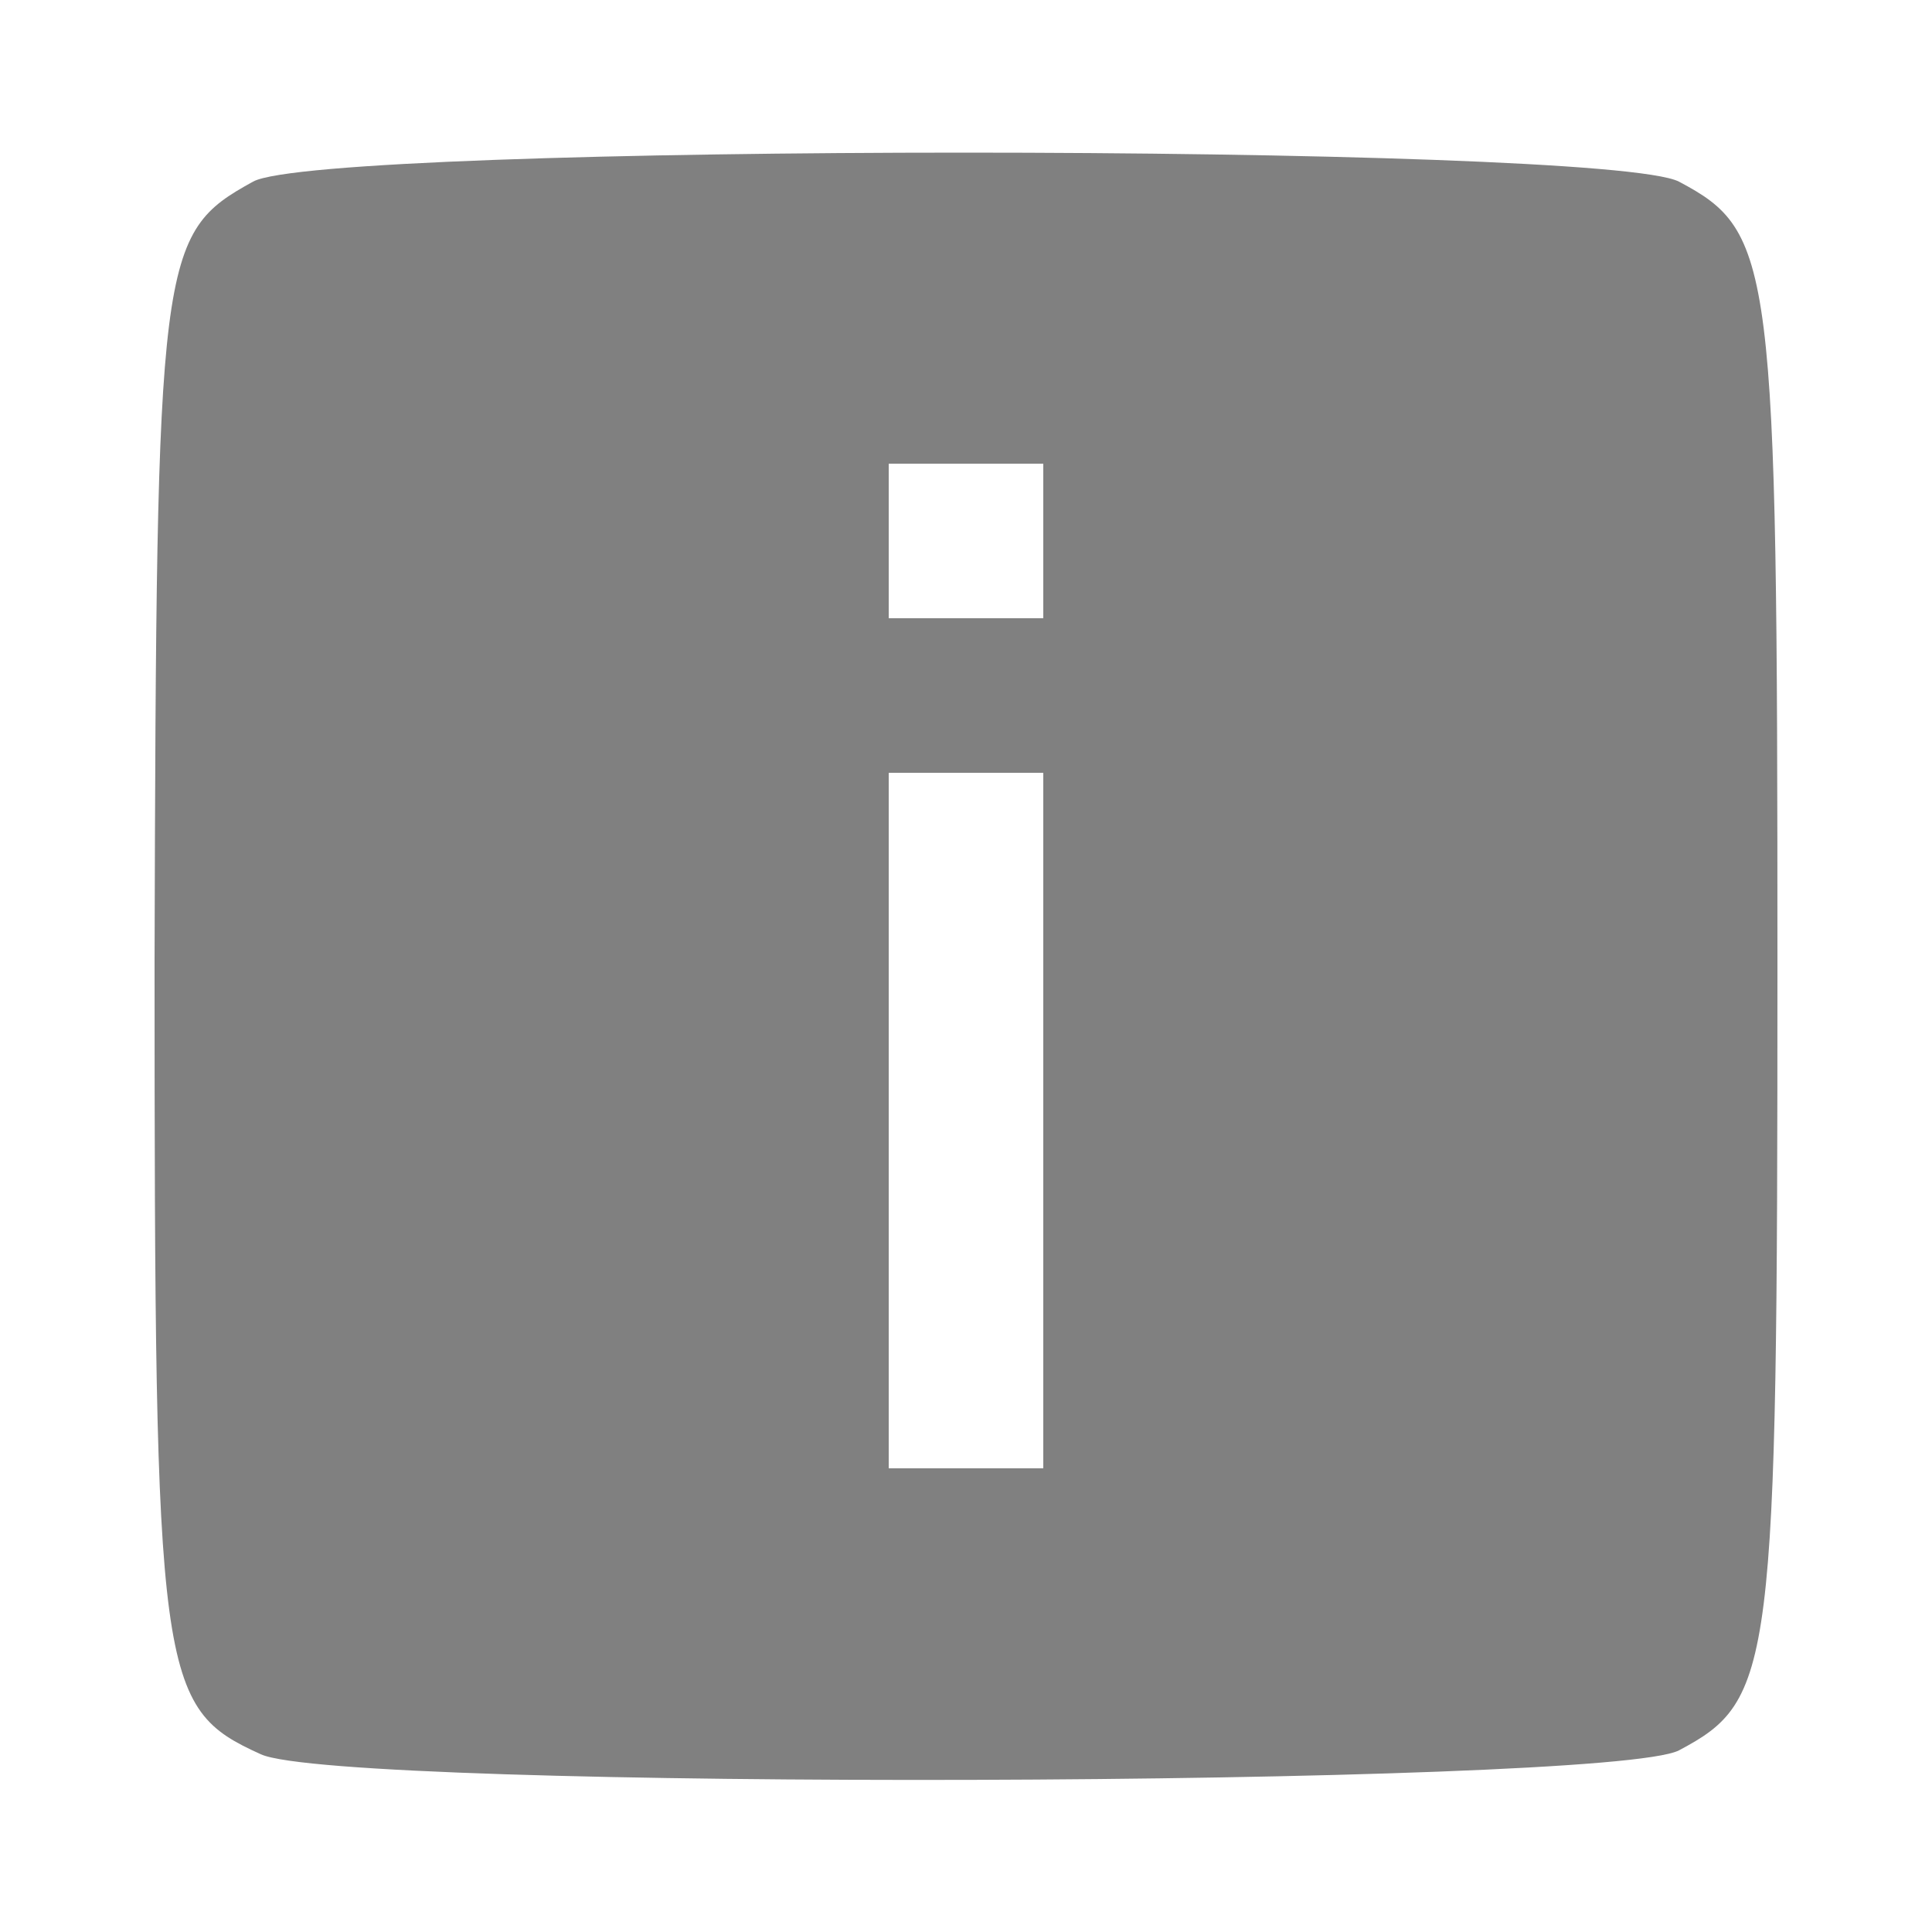
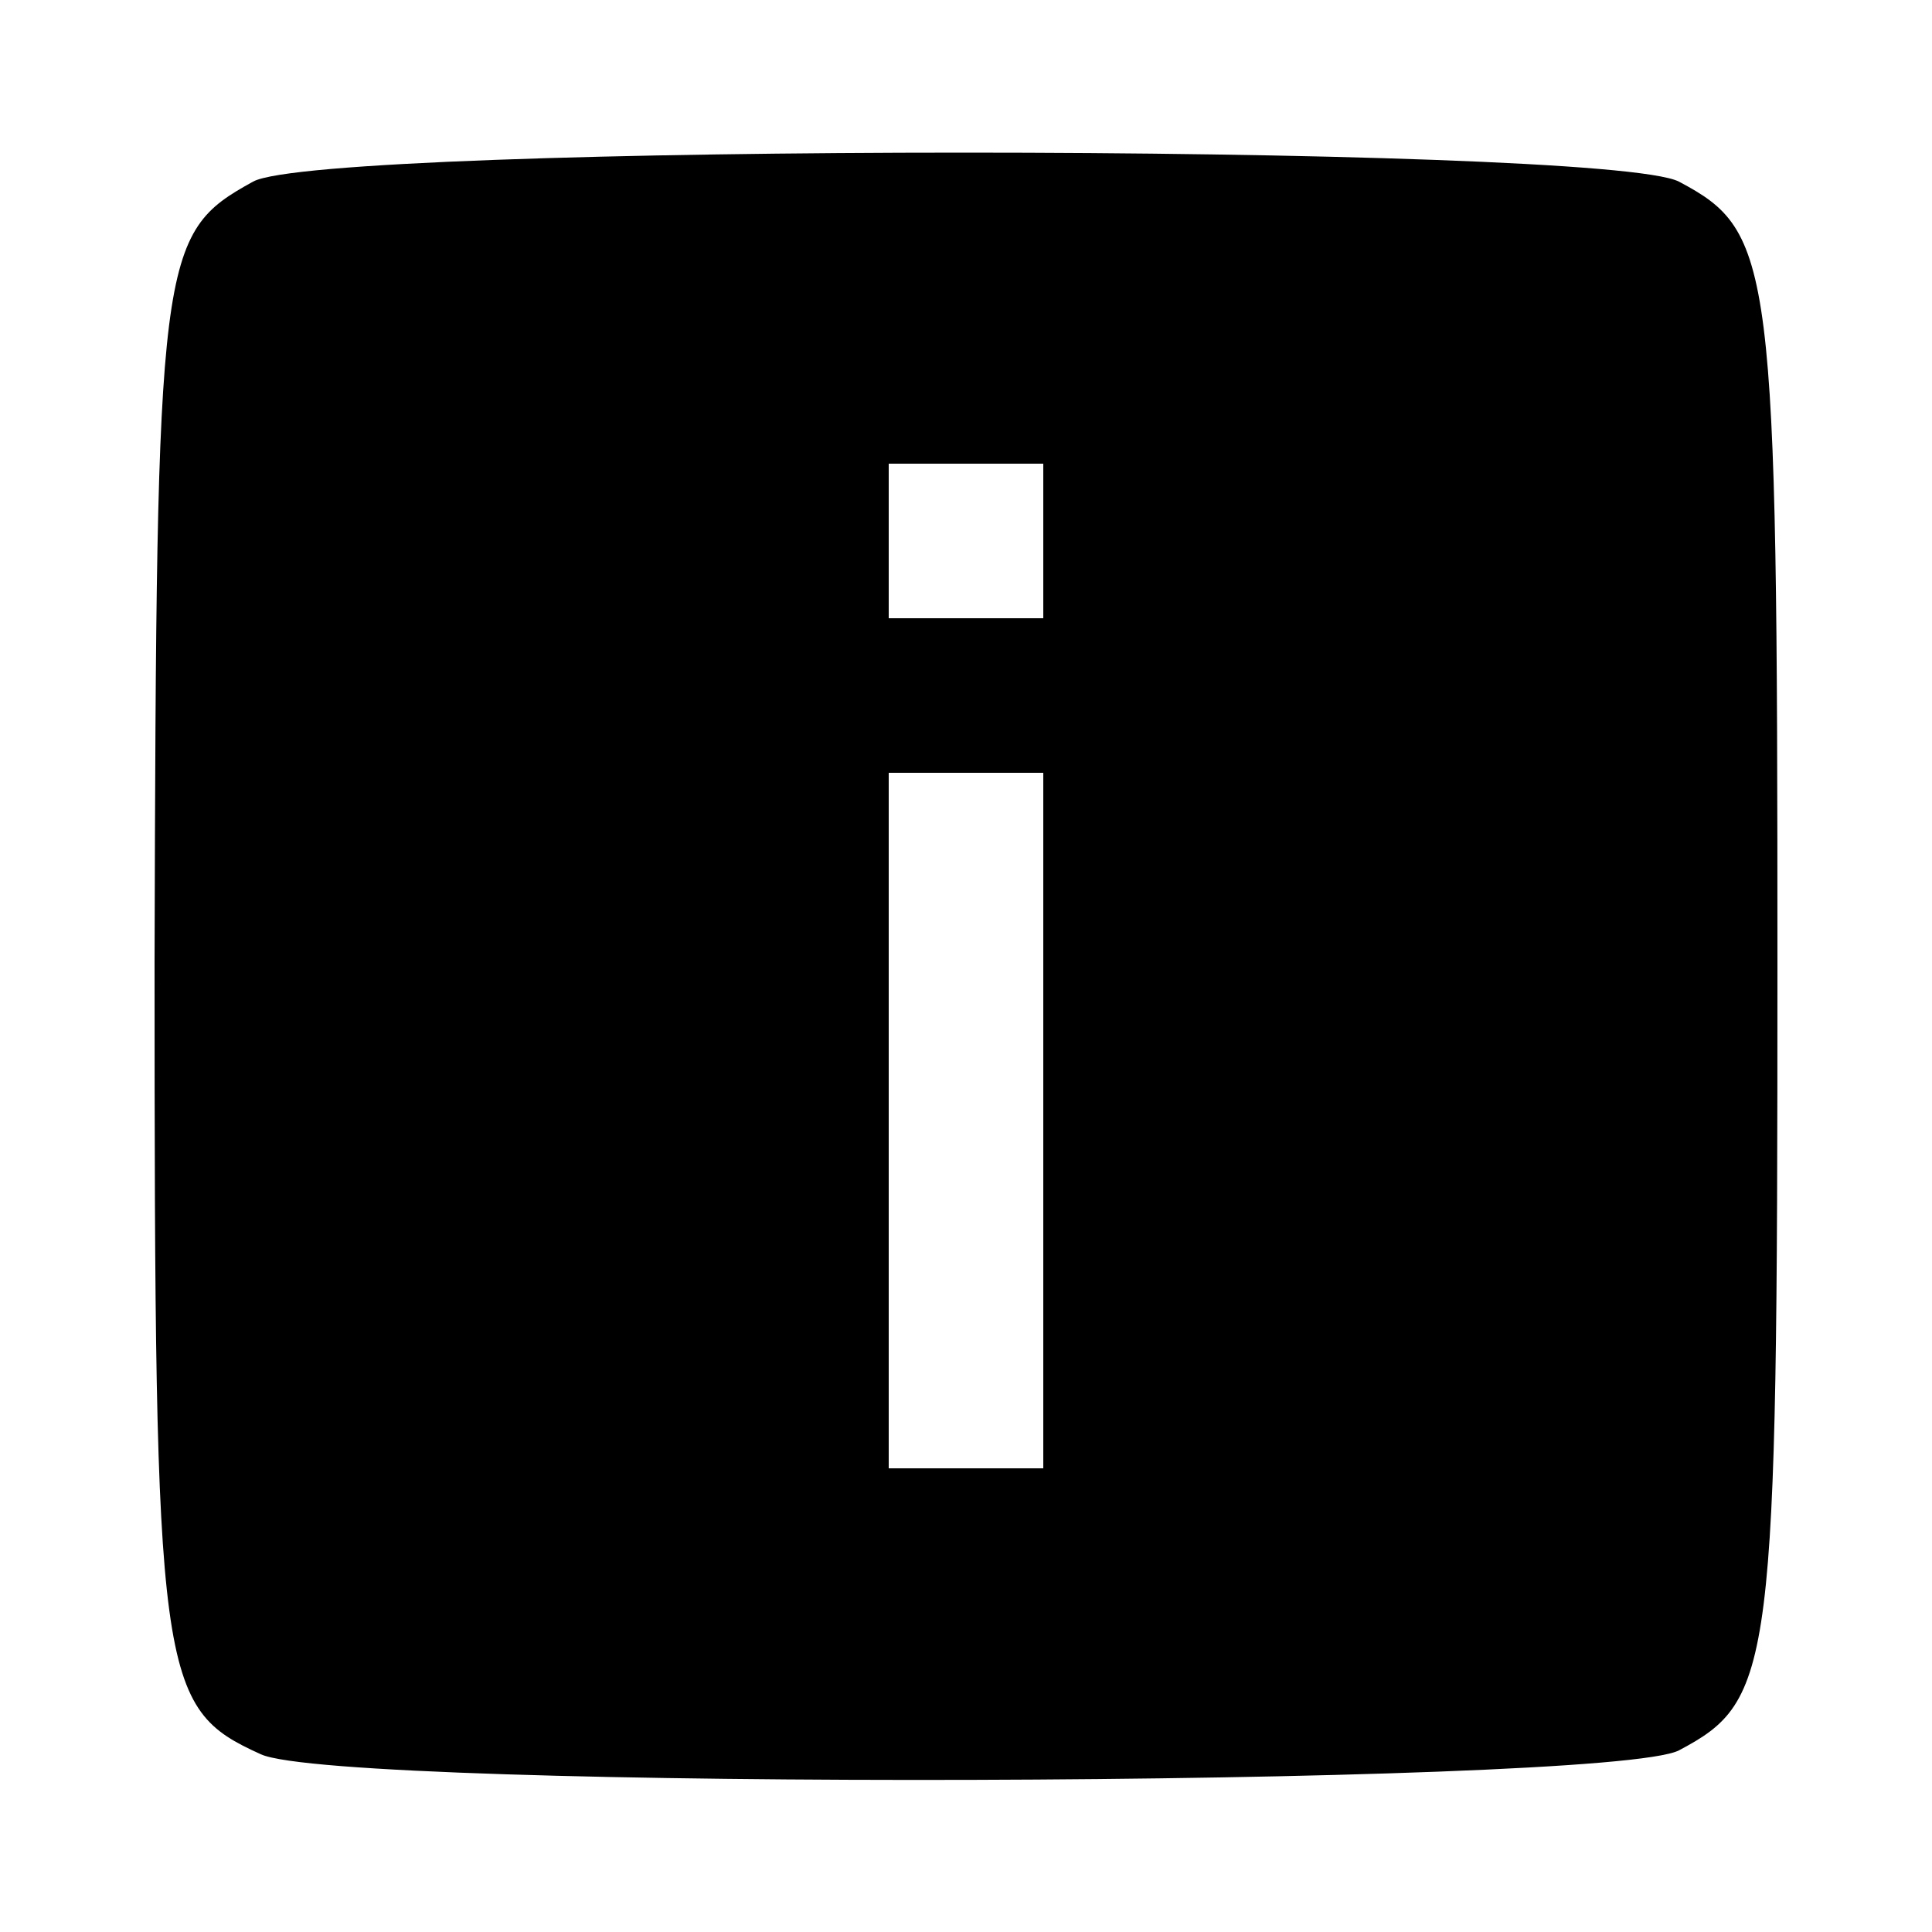
<svg xmlns="http://www.w3.org/2000/svg" version="1.0" width="100pt" height="100pt" viewBox="0 0 100 100" preserveAspectRatio="xMidYMid meet">
-   <g transform="translate(0,100) scale(0.1,-0.1)" fill="#808080" stroke="none">
+   <g transform="translate(0,100) scale(0.1,-0.1)" fill="#000000" stroke="none">
    <path d="M131 906 c-49 -27 -50 -37 -51 -404 0 -372 2 -386 55 -410 41 -19 697 -17 734 2 49 26 51 41 51 406 0 365 -2 380 -51 406 -39 20 -702 20 -738 0z m409 -186 l0 -40 -40 0 -40 0 0 40 0 40 40 0 40 0 0 -40z m0 -300 l0 -180 -40 0 -40 0 0 180 0 180 40 0 40 0 0 -180z" />
  </g>
</svg>
